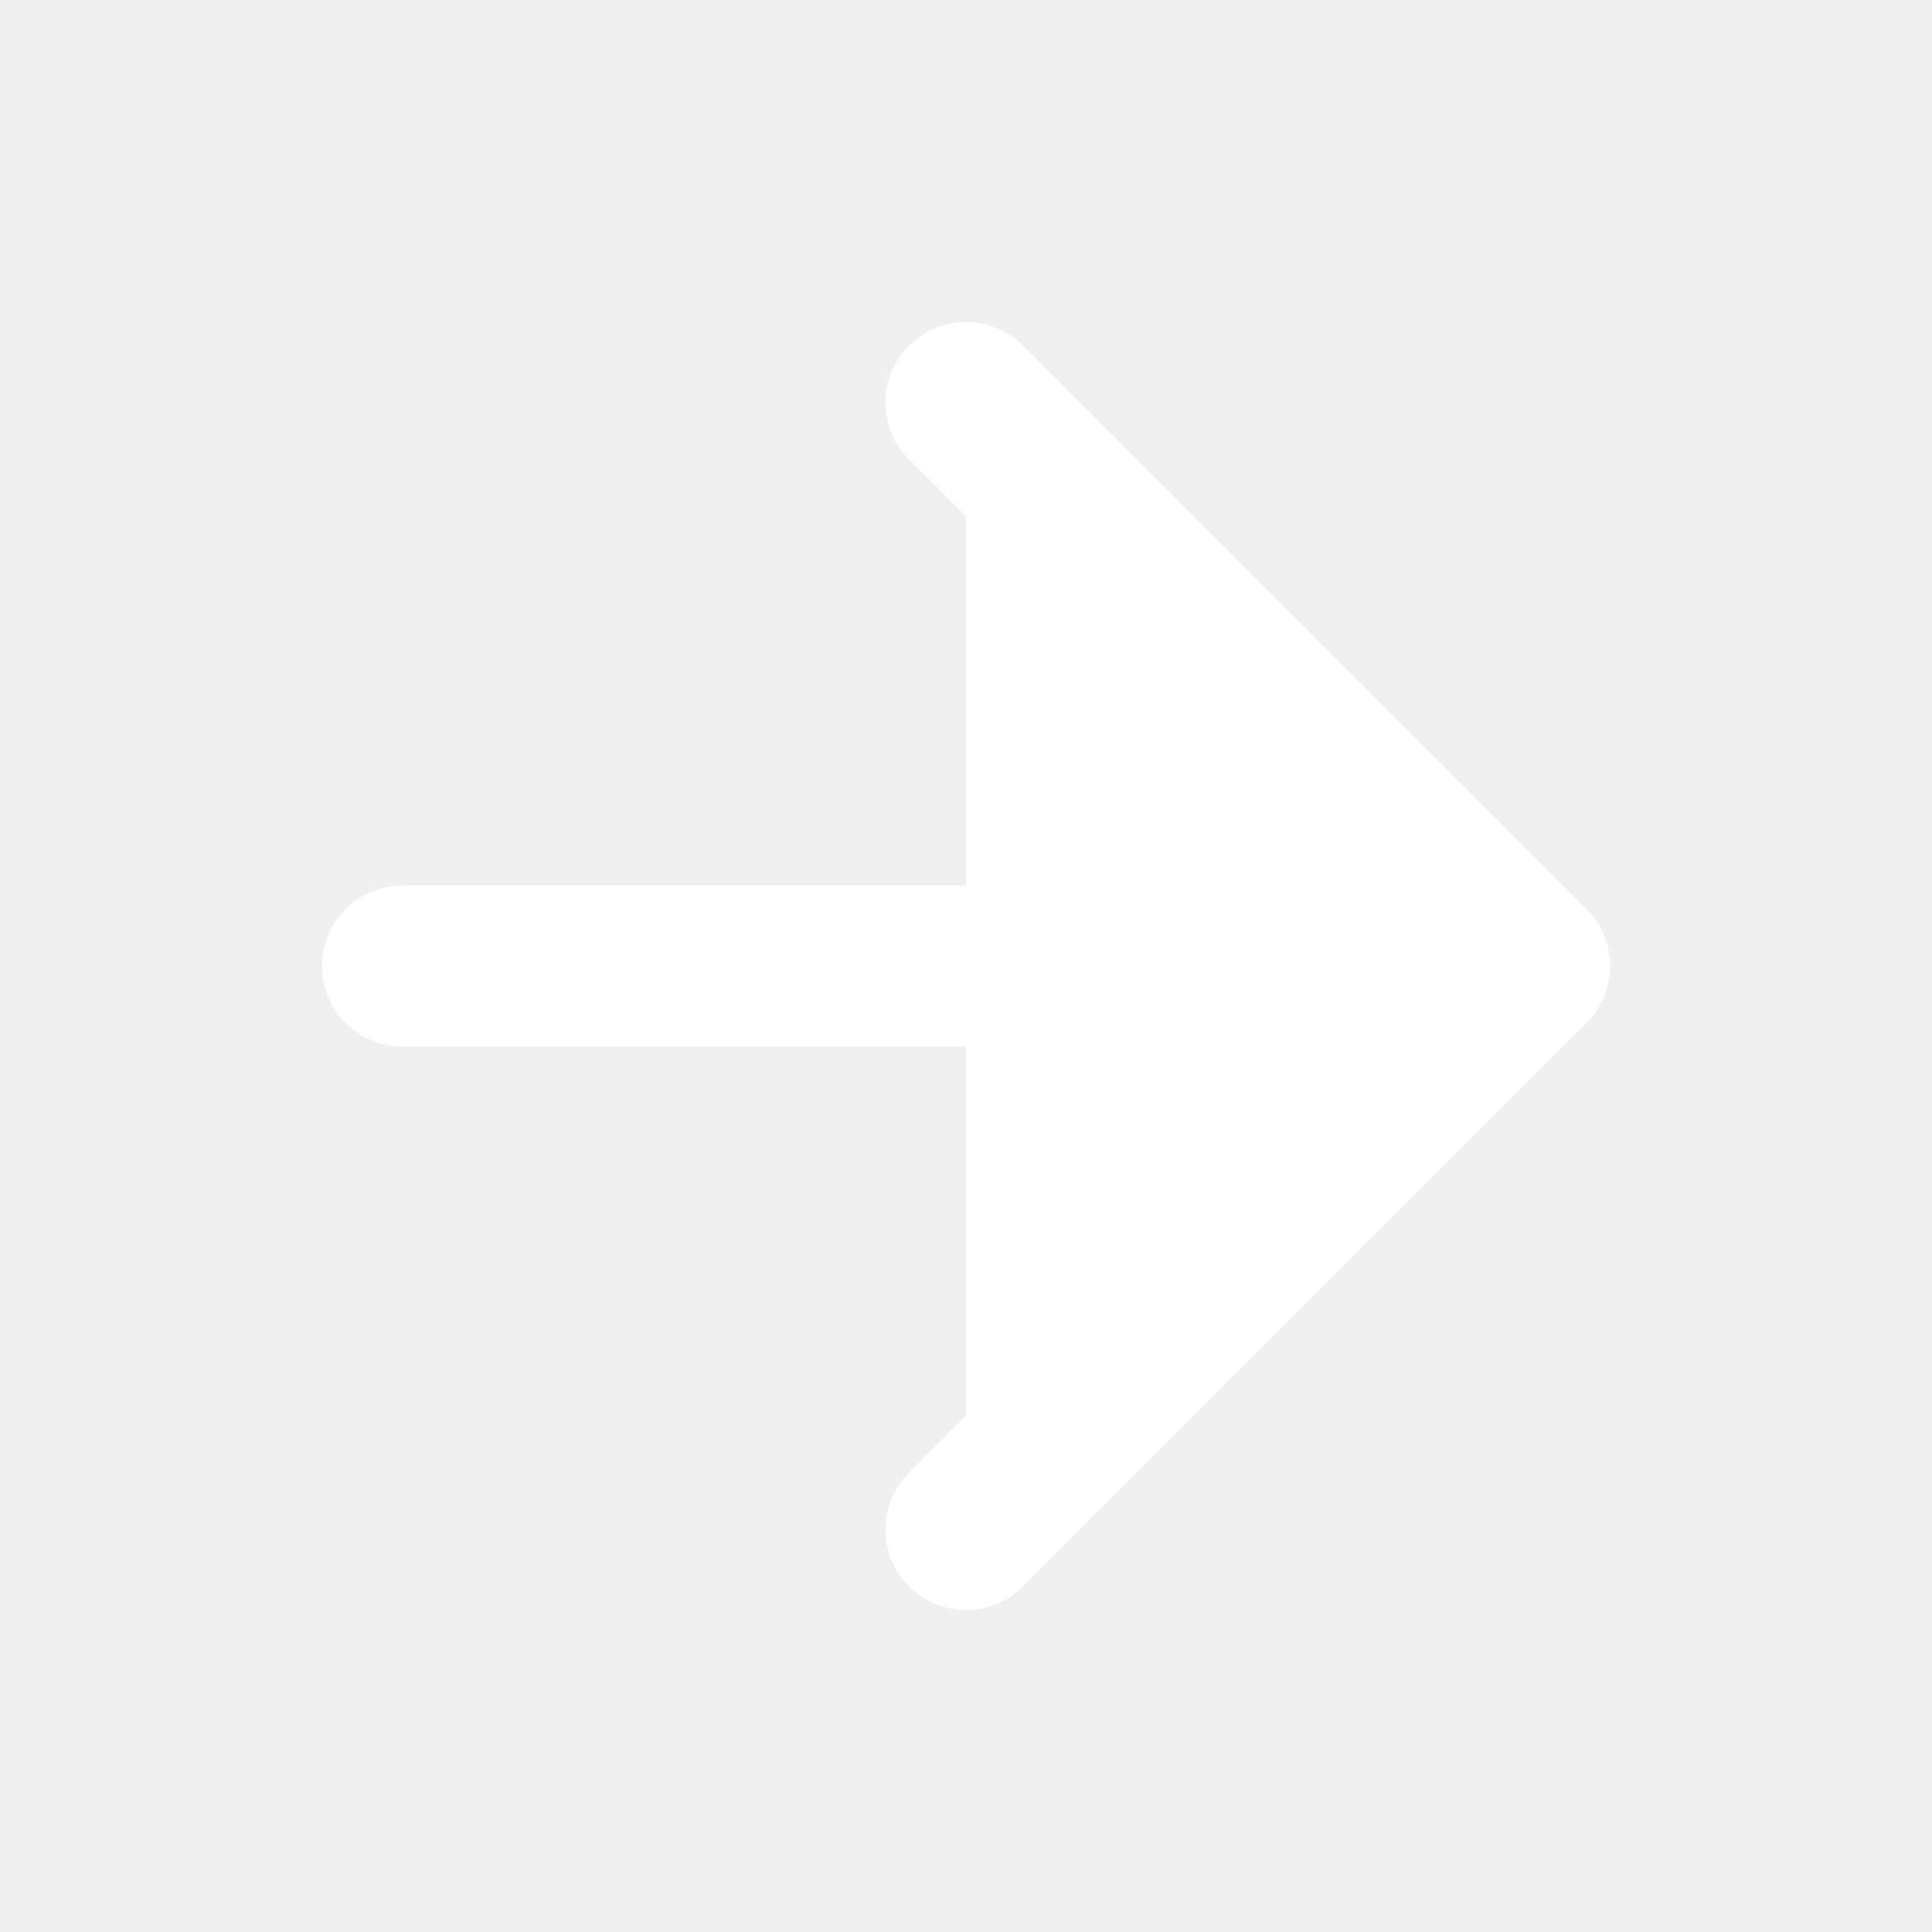
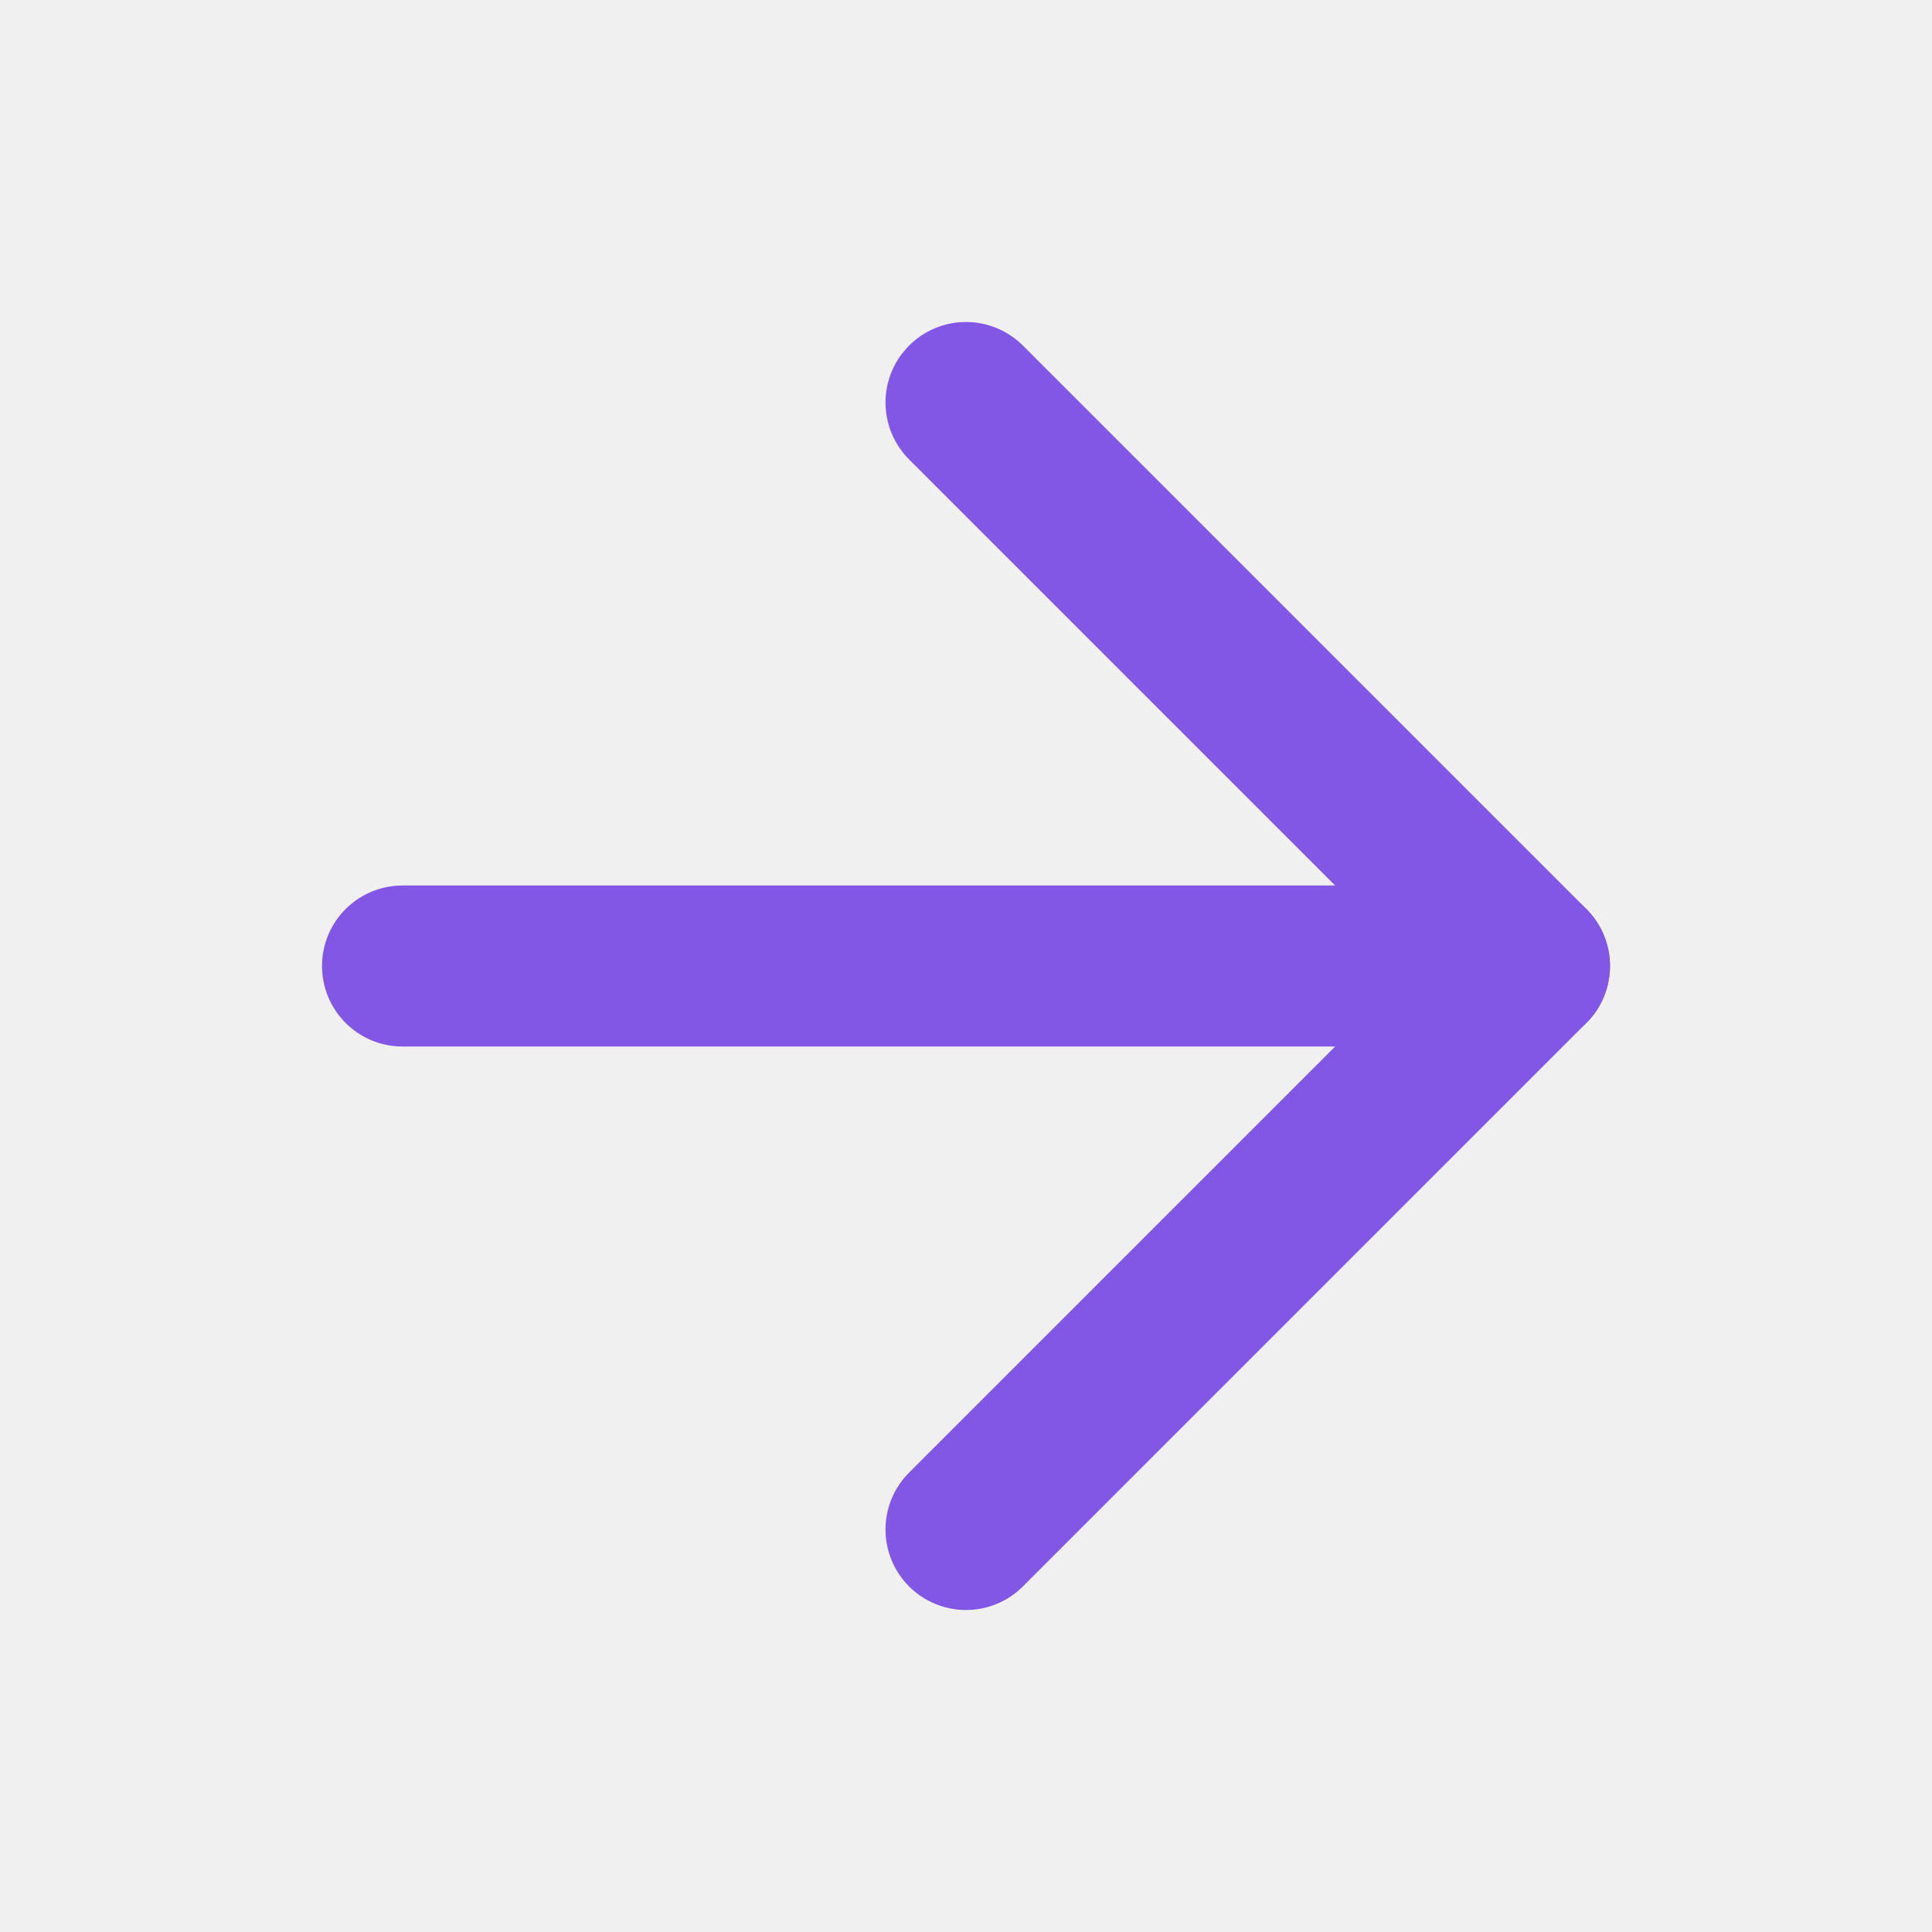
- <svg xmlns="http://www.w3.org/2000/svg" width="24" height="24" viewBox="0 0 24 24" stroke="white" fill="white" stroke-width="2" stroke-linecap="round" stroke-linejoin="round" class="feather feather-arrow-right">
-   <line x1="5" y1="12" x2="19" y2="12" />
-   <polyline points="12 5 19 12 12 19" />
+ <svg xmlns="http://www.w3.org/2000/svg" width="24" height="24" viewBox="0 0 24 24" fill="none">
+   <path d="M5 12H19" stroke="#8257E5" stroke-width="2" stroke-linecap="round" stroke-linejoin="round" />
+   <path d="M12 5L19 12L12 19" stroke="#8257E5" stroke-width="2" stroke-linecap="round" stroke-linejoin="round" />
</svg>
